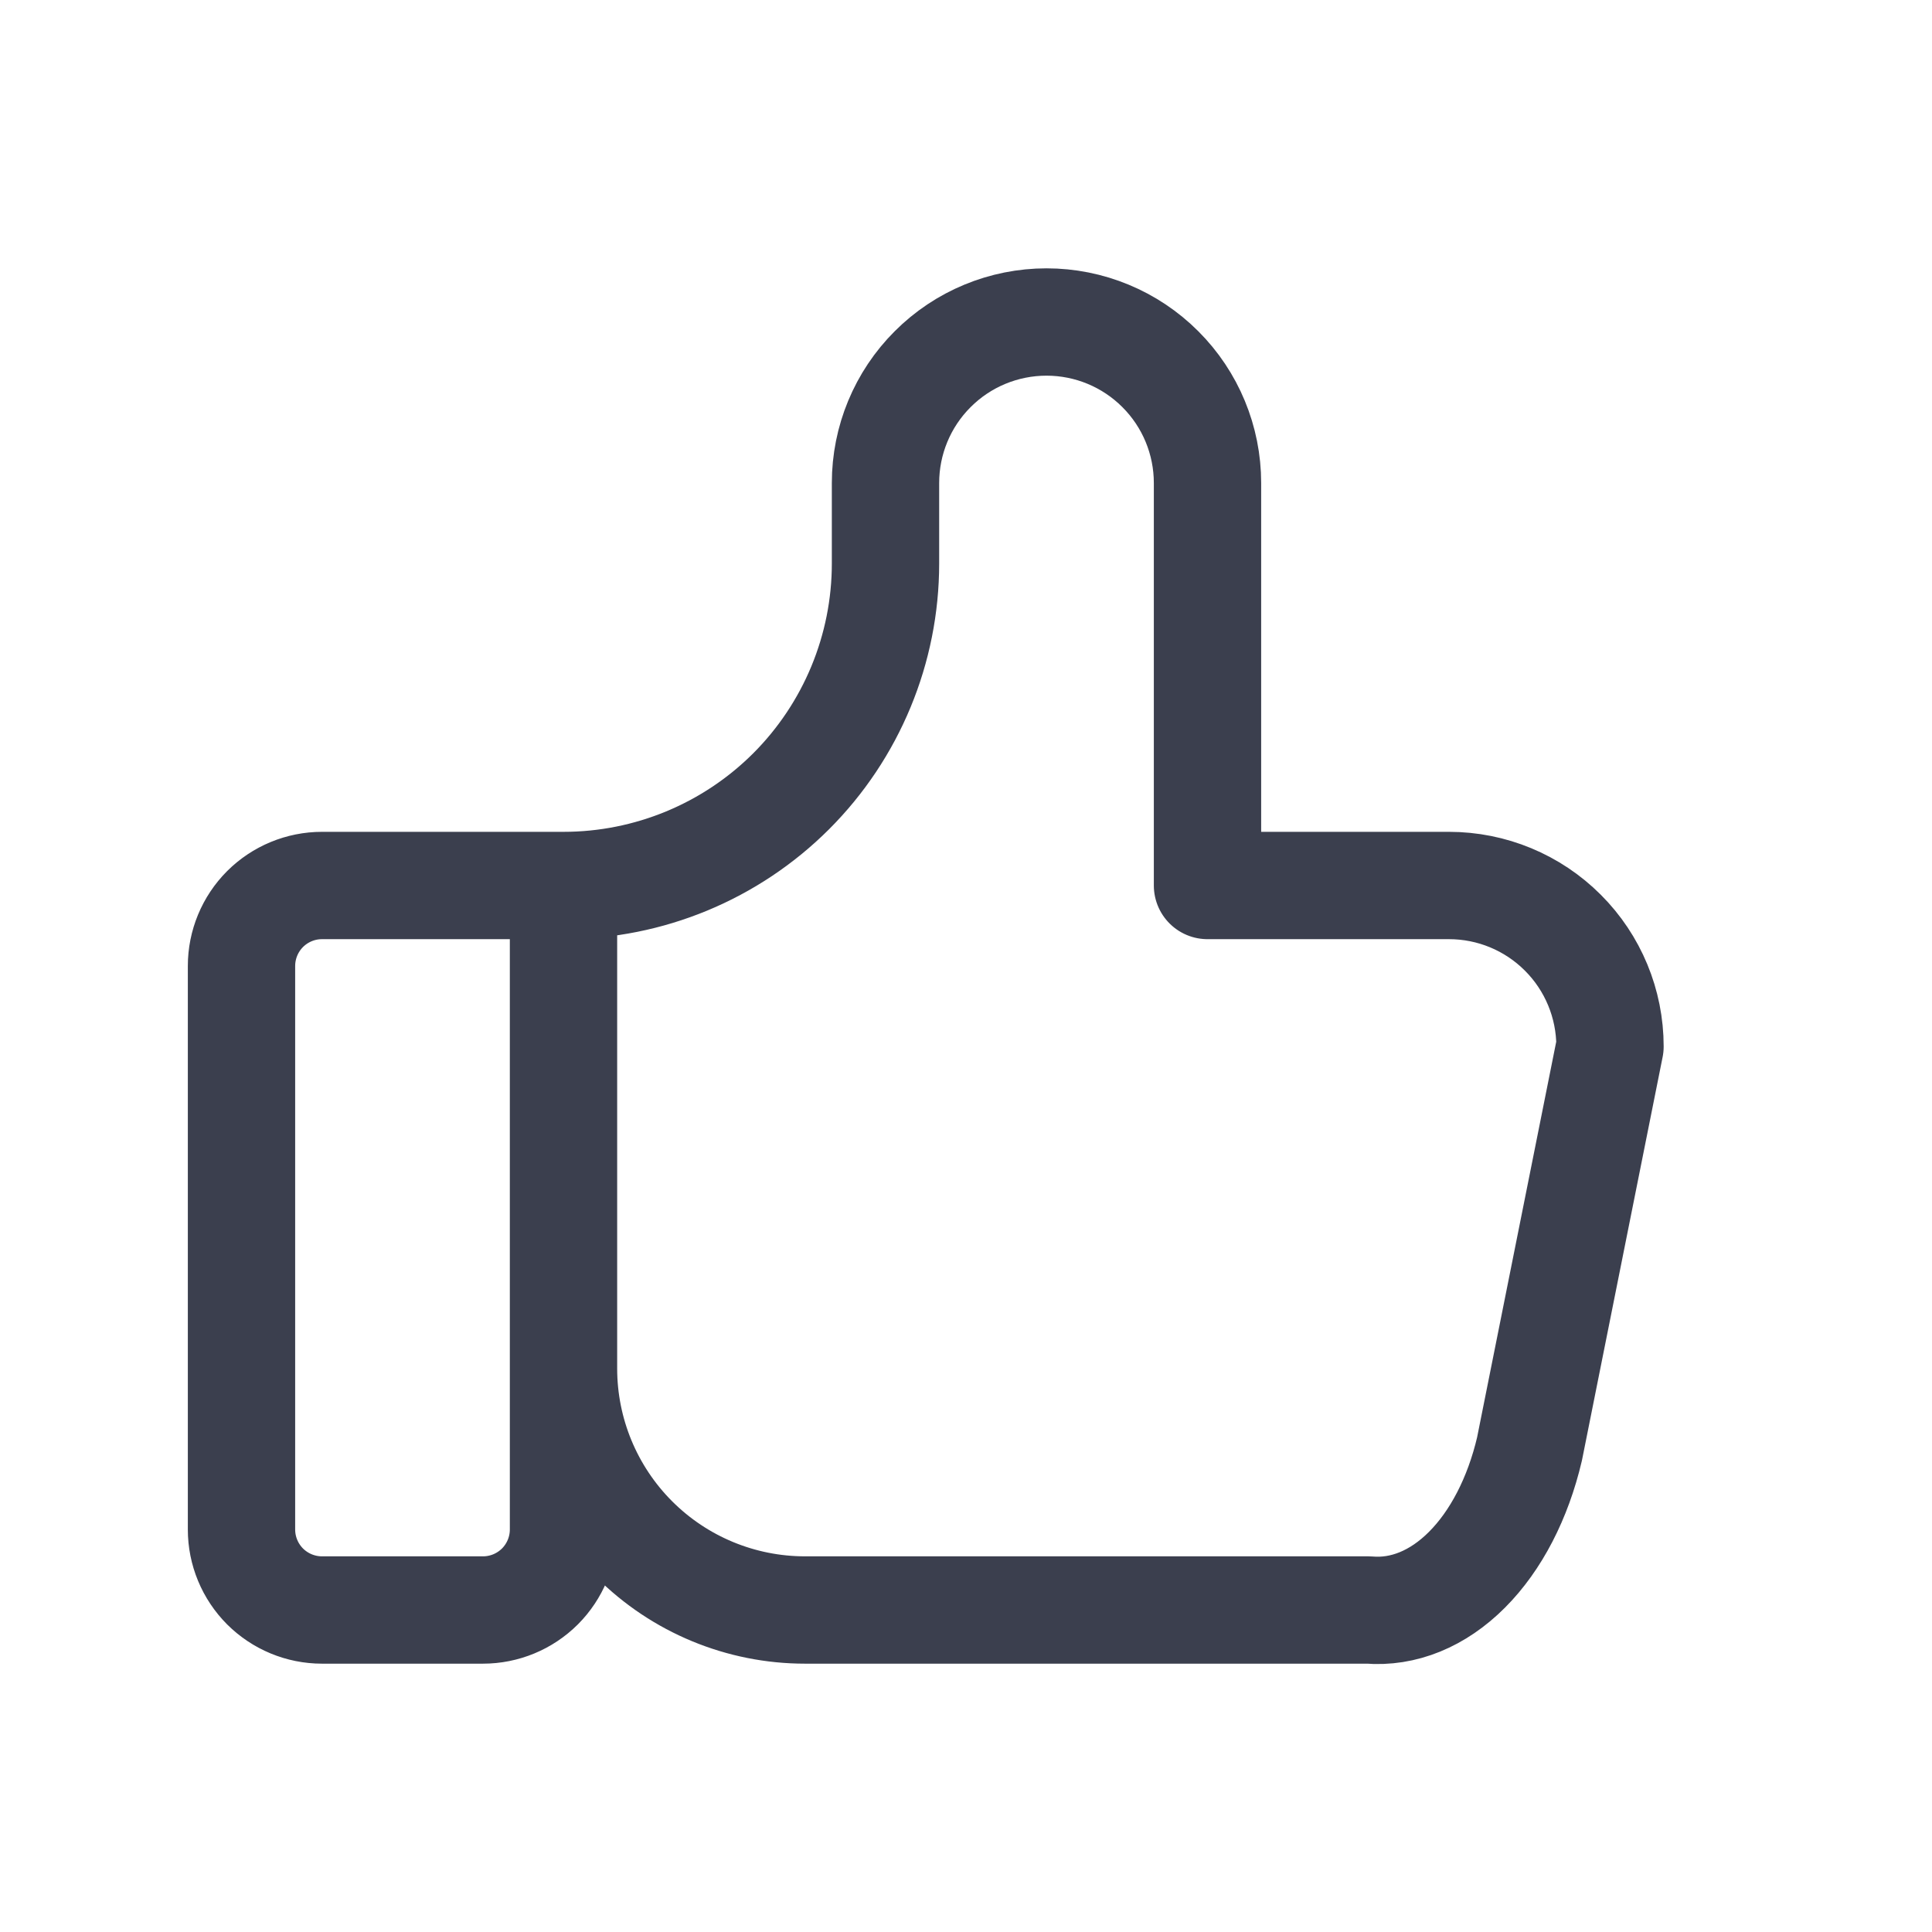
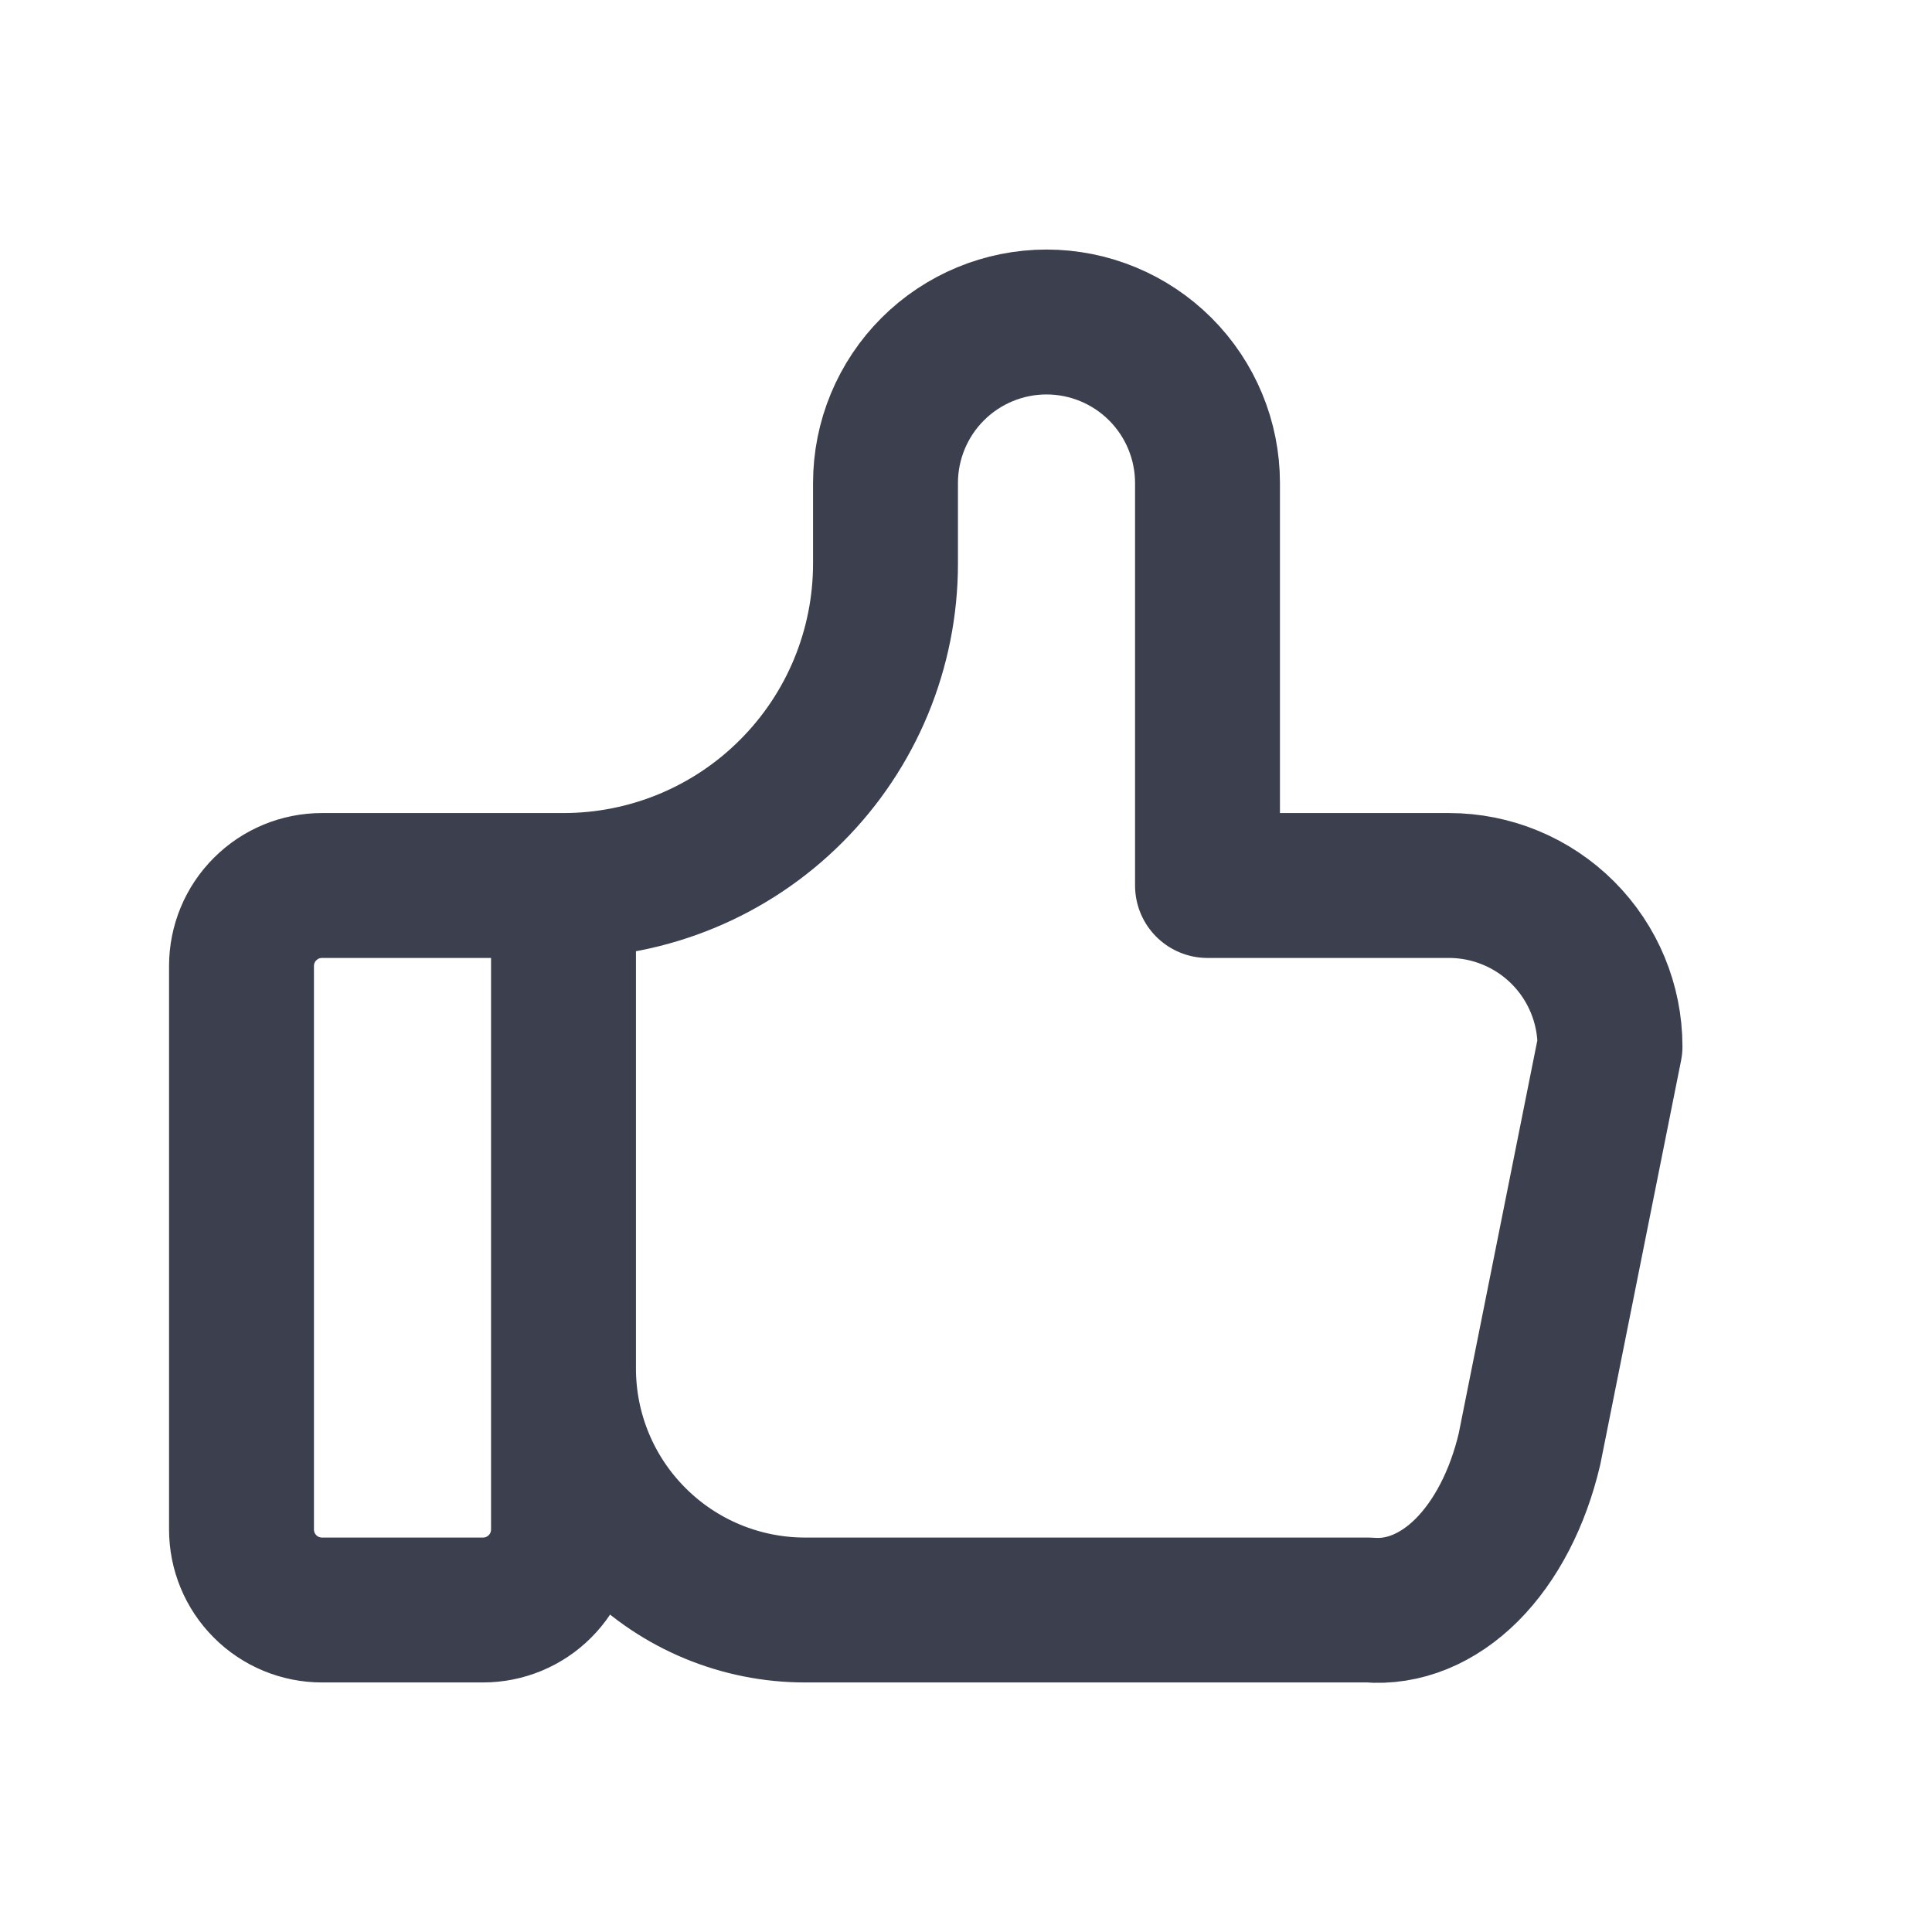
- <svg xmlns="http://www.w3.org/2000/svg" preserveAspectRatio="none" overflow="visible" style="display: block;" width="36" height="36" viewBox="0 0 36 36" fill="none">
+ <svg xmlns="http://www.w3.org/2000/svg" preserveAspectRatio="none" overflow="visible" style="display: block;" width="24" height="24" viewBox="0 0 24 24" fill="none">
  <g id="reaction">
-     <path id="Vector" d="M10.5 16.5V28.5C10.5 28.898 10.342 29.279 10.061 29.561C9.779 29.842 9.398 30 9 30H6C5.602 30 5.221 29.842 4.939 29.561C4.658 29.279 4.5 28.898 4.5 28.5V18C4.5 17.602 4.658 17.221 4.939 16.939C5.221 16.658 5.602 16.5 6 16.5H10.5ZM10.5 16.5C12.091 16.5 13.617 15.868 14.743 14.743C15.868 13.617 16.5 12.091 16.5 10.5V9C16.5 8.204 16.816 7.441 17.379 6.879C17.941 6.316 18.704 6 19.5 6C20.296 6 21.059 6.316 21.621 6.879C22.184 7.441 22.5 8.204 22.5 9V16.5H27C27.796 16.5 28.559 16.816 29.121 17.379C29.684 17.941 30 18.704 30 19.5L28.5 27C28.284 27.92 27.875 28.71 27.334 29.251C26.793 29.793 26.149 30.055 25.5 30H15C13.806 30 12.662 29.526 11.818 28.682C10.974 27.838 10.5 26.694 10.5 25.5" stroke="#3B3F4E" stroke-width="2" stroke-linecap="round" stroke-linejoin="round" />
+     <path id="Vector" d="M7 11V19C7 19.265 6.895 19.52 6.707 19.707C6.52 19.895 6.265 20 6 20H4C3.735 20 3.48 19.895 3.293 19.707C3.105 19.52 3 19.265 3 19V12C3 11.735 3.105 11.48 3.293 11.293C3.48 11.105 3.735 11 4 11H7ZM7 11C8.061 11 9.078 10.579 9.828 9.828C10.579 9.078 11 8.061 11 7V6C11 5.47 11.211 4.961 11.586 4.586C11.961 4.211 12.47 4 13 4C13.53 4 14.039 4.211 14.414 4.586C14.789 4.961 15 5.47 15 6V11H18C18.53 11 19.039 11.211 19.414 11.586C19.789 11.961 20 12.47 20 13L19 18C18.856 18.613 18.583 19.14 18.223 19.501C17.862 19.862 17.433 20.037 17 20H10C9.204 20 8.441 19.684 7.879 19.121C7.316 18.559 7 17.796 7 17" stroke="#3B3F4E" stroke-width="1.8" stroke-linecap="round" stroke-linejoin="round" />
  </g>
</svg>
